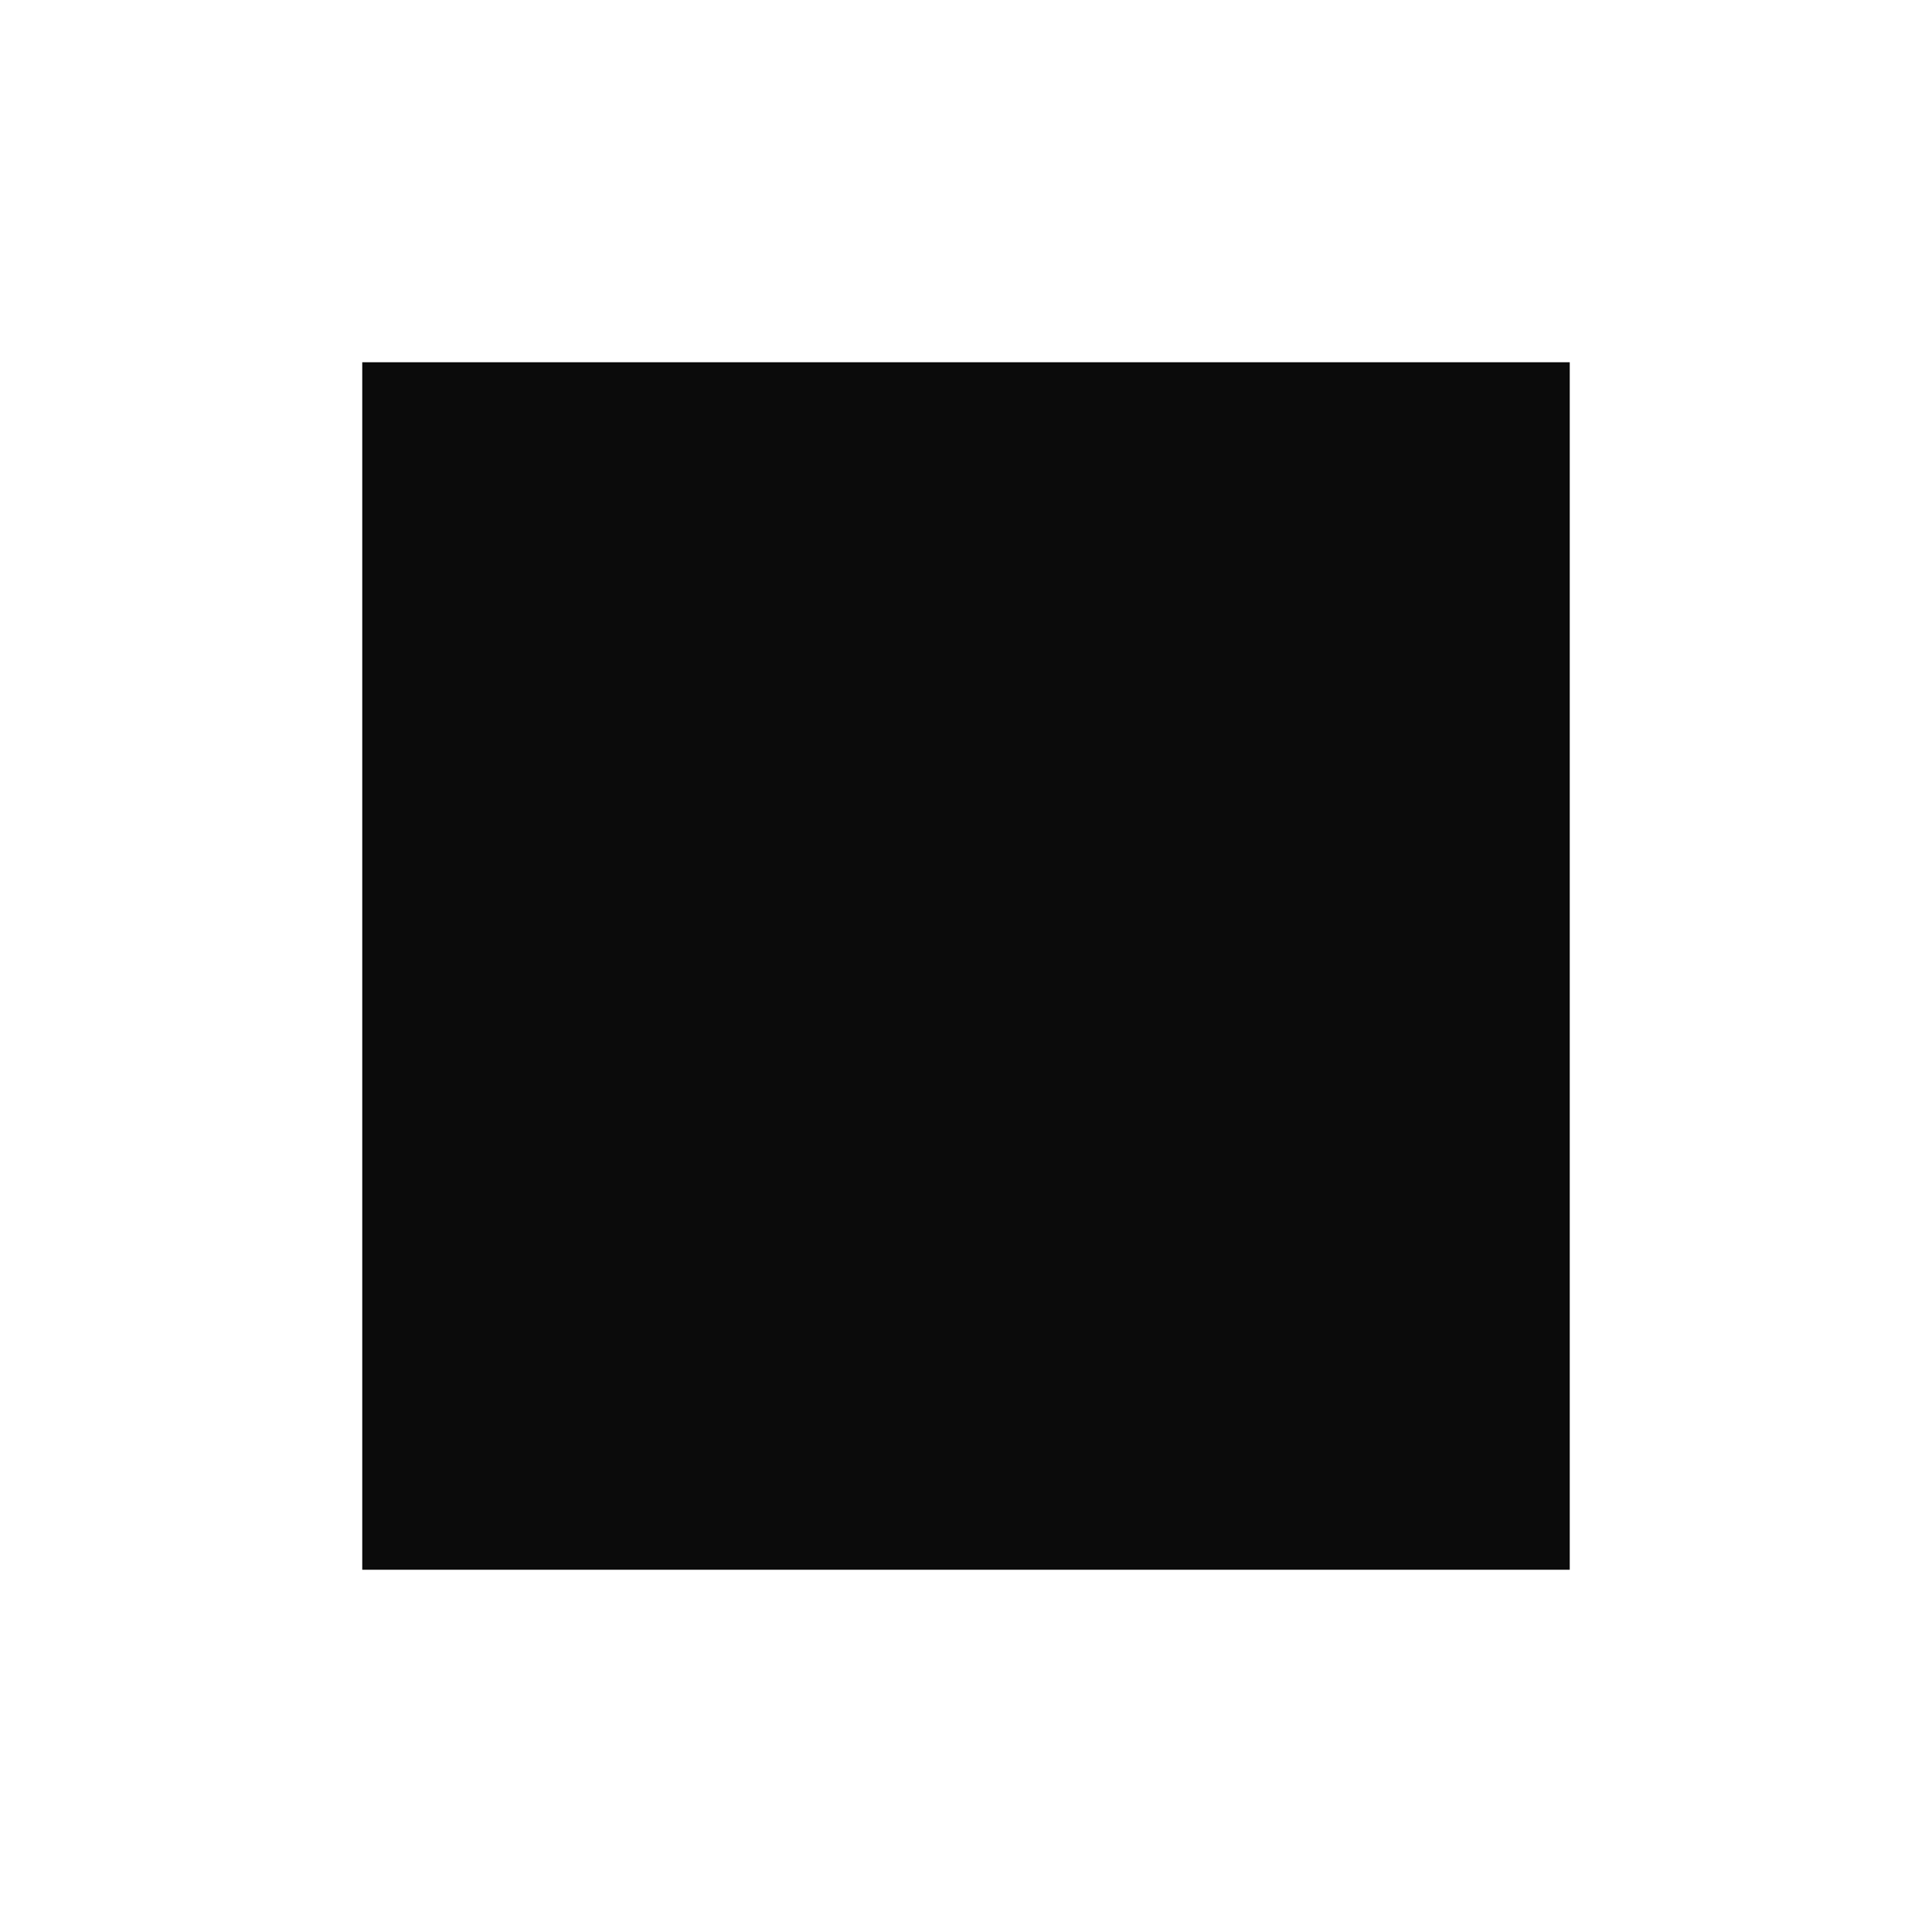
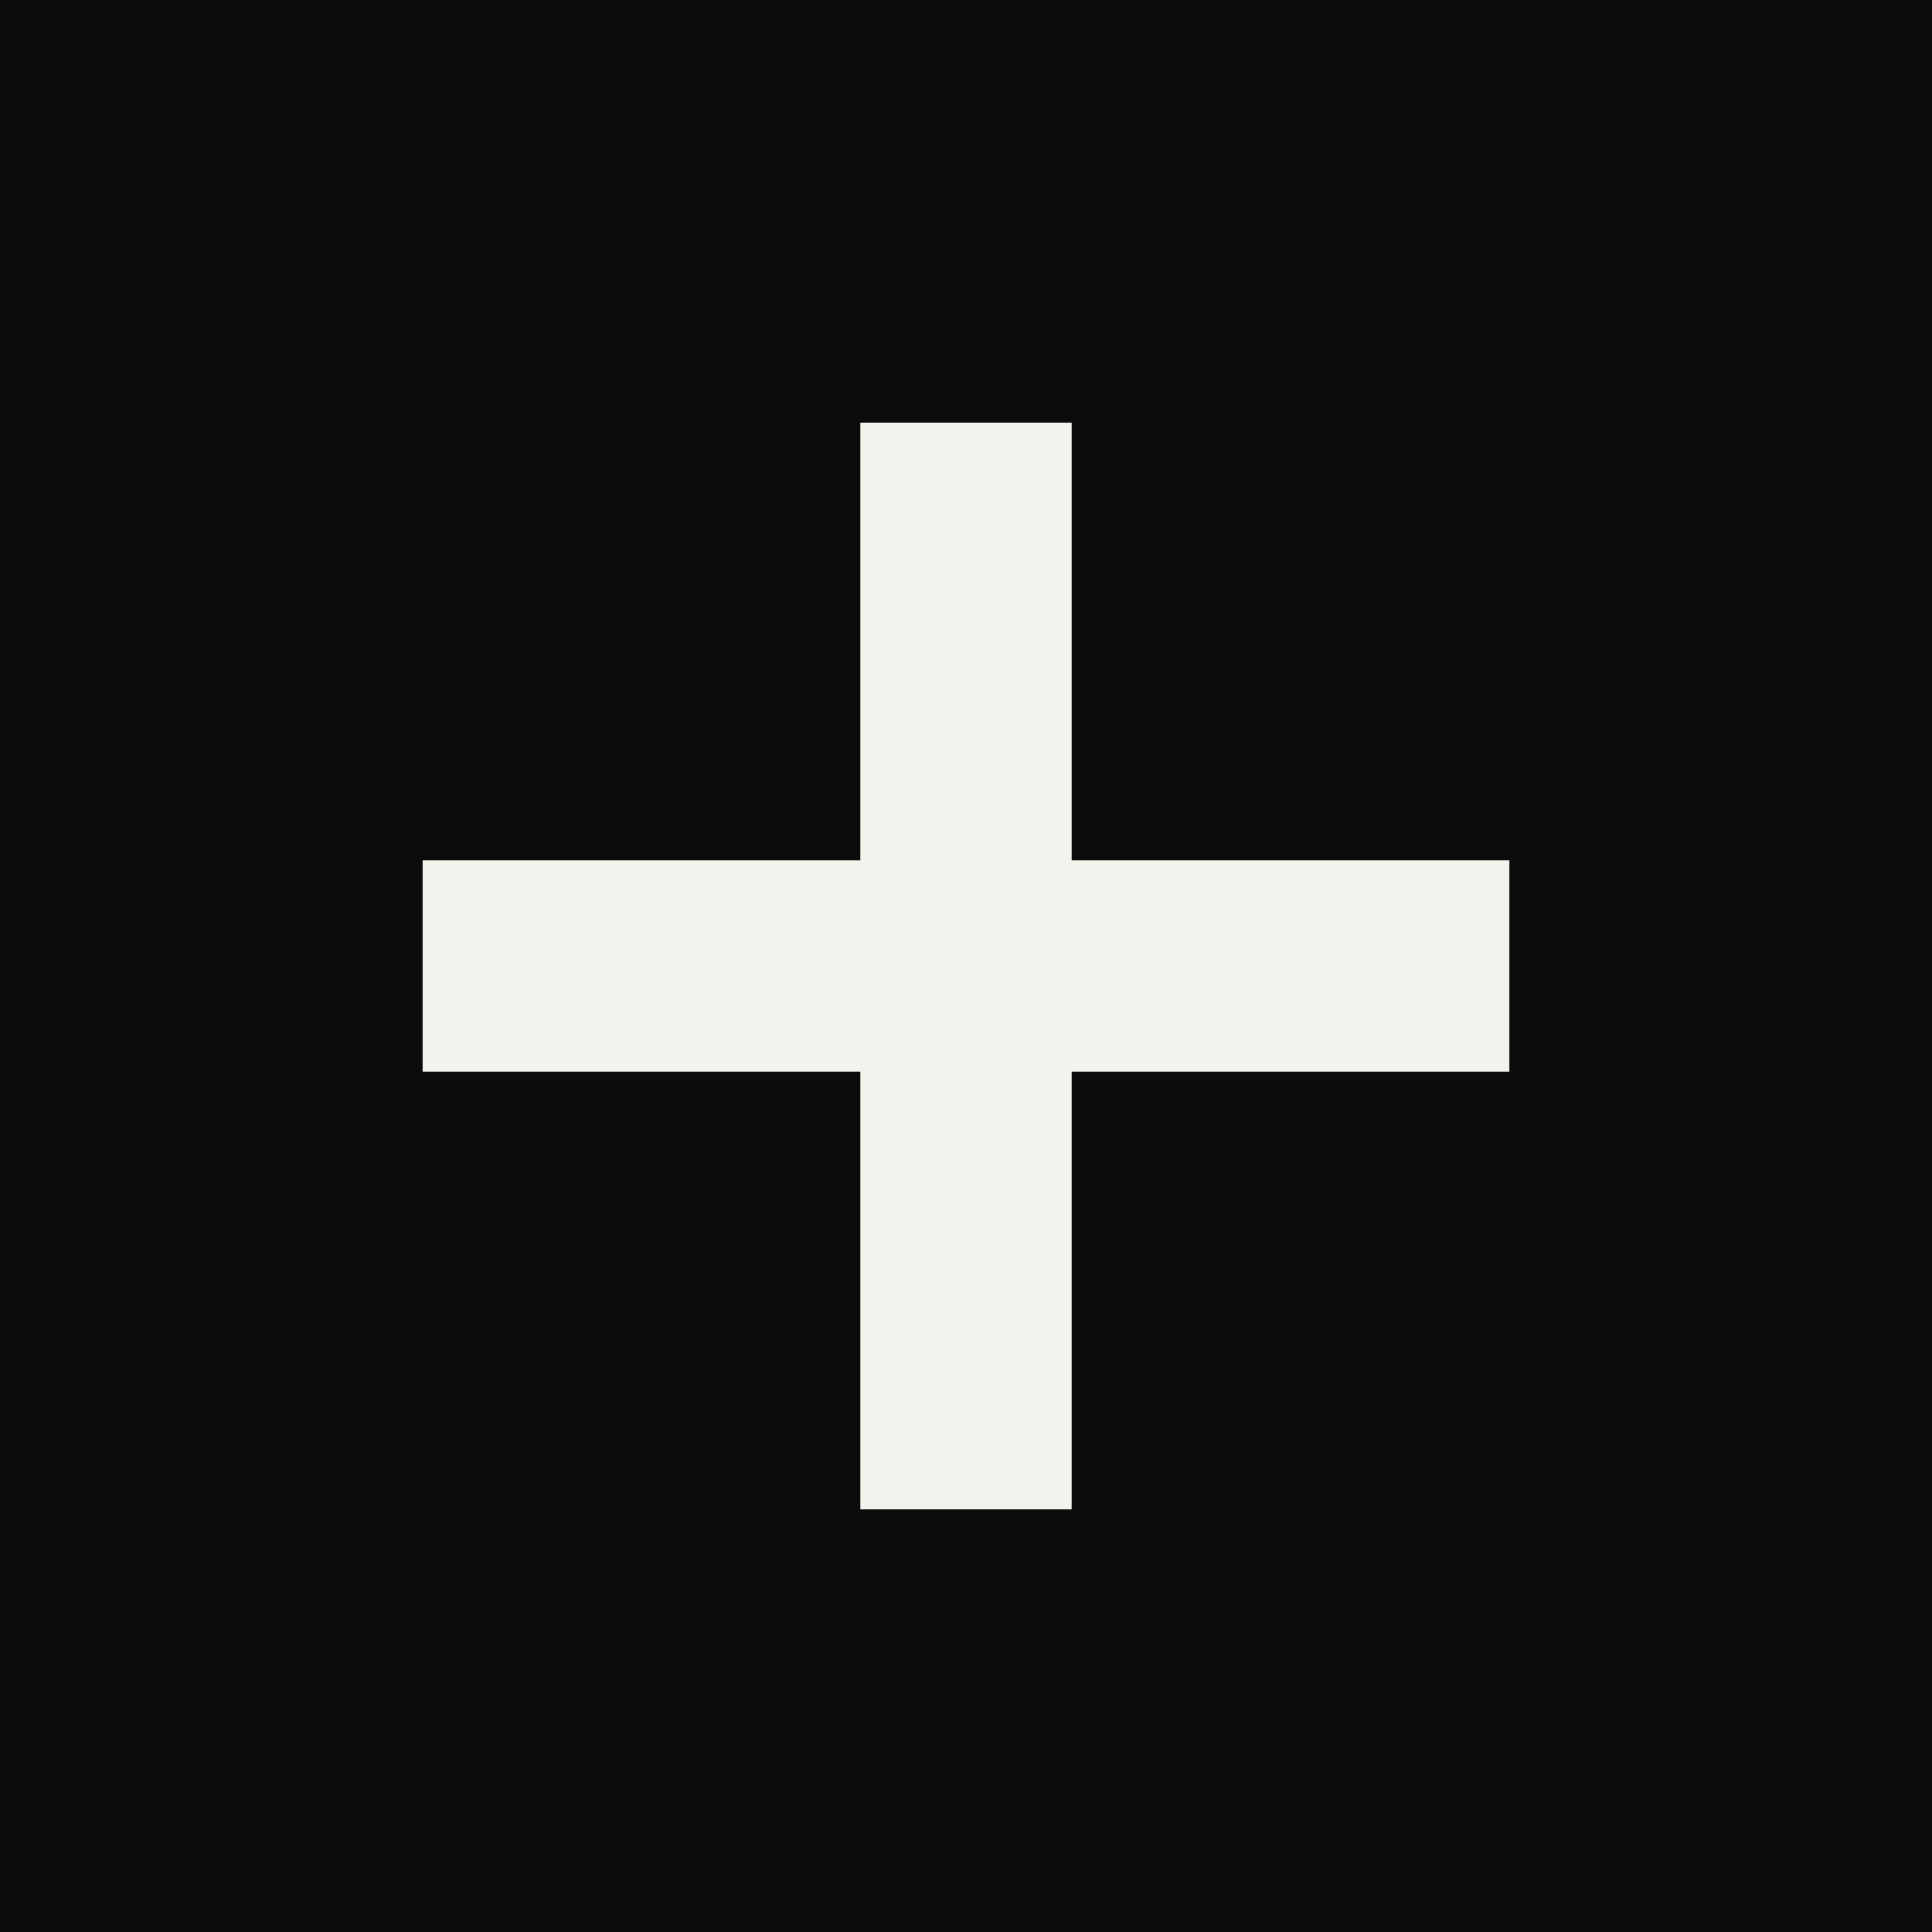
<svg xmlns="http://www.w3.org/2000/svg" viewBox="0 0 32 32">
  <style>
-     rect { fill: #0b0b0b; }
-     @media (prefers-color-scheme: dark) { rect { fill: #f3f3ee; } }
+     .bg { fill: #0b0b0b; }
+     .fg { fill: #f3f3ee; }
+     @media (prefers-color-scheme: dark) {
+       .bg { fill: #f3f3ee; }
+       .fg { fill: #0b0b0b; }
+     }
  </style>
-   <rect x="6" y="6" width="20" height="20" />
+   <rect class="bg" width="32" height="32" />
+   <path class="fg" d="M14.25 7h3.5v7.25H25v3.5h-7.25V25h-3.5v-7.25H7v-3.5h7.25z" />
</svg>
